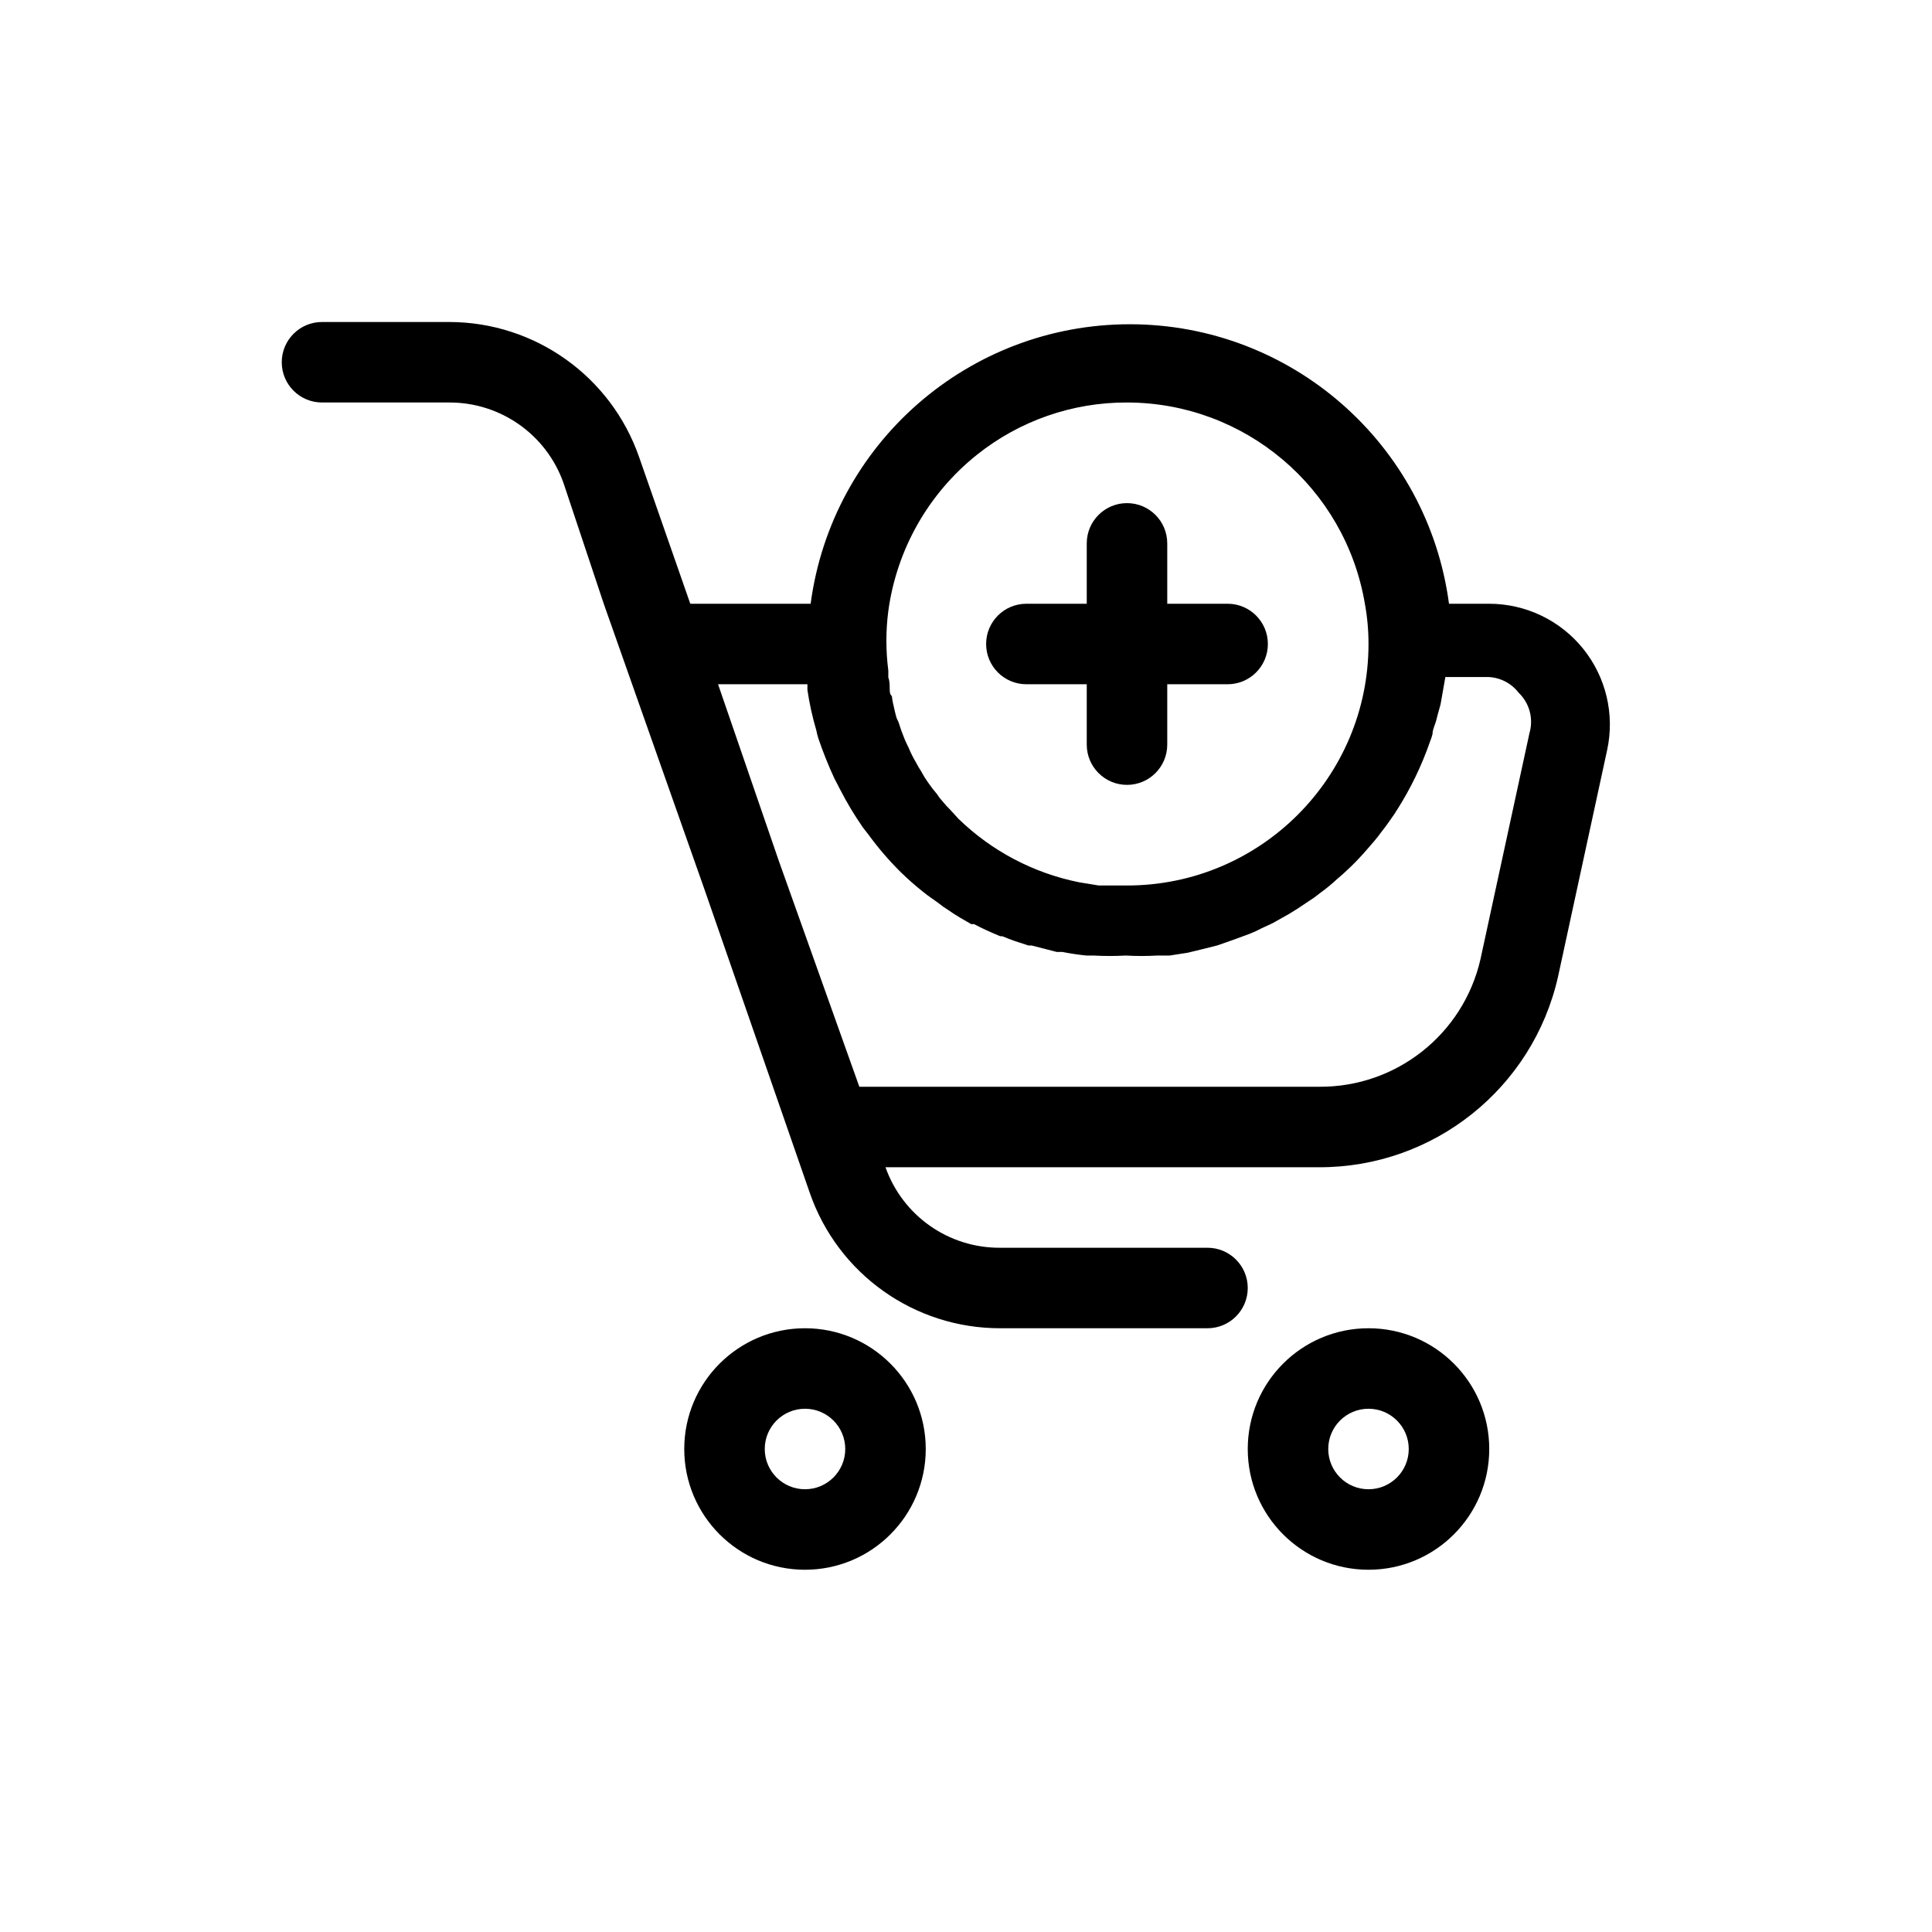
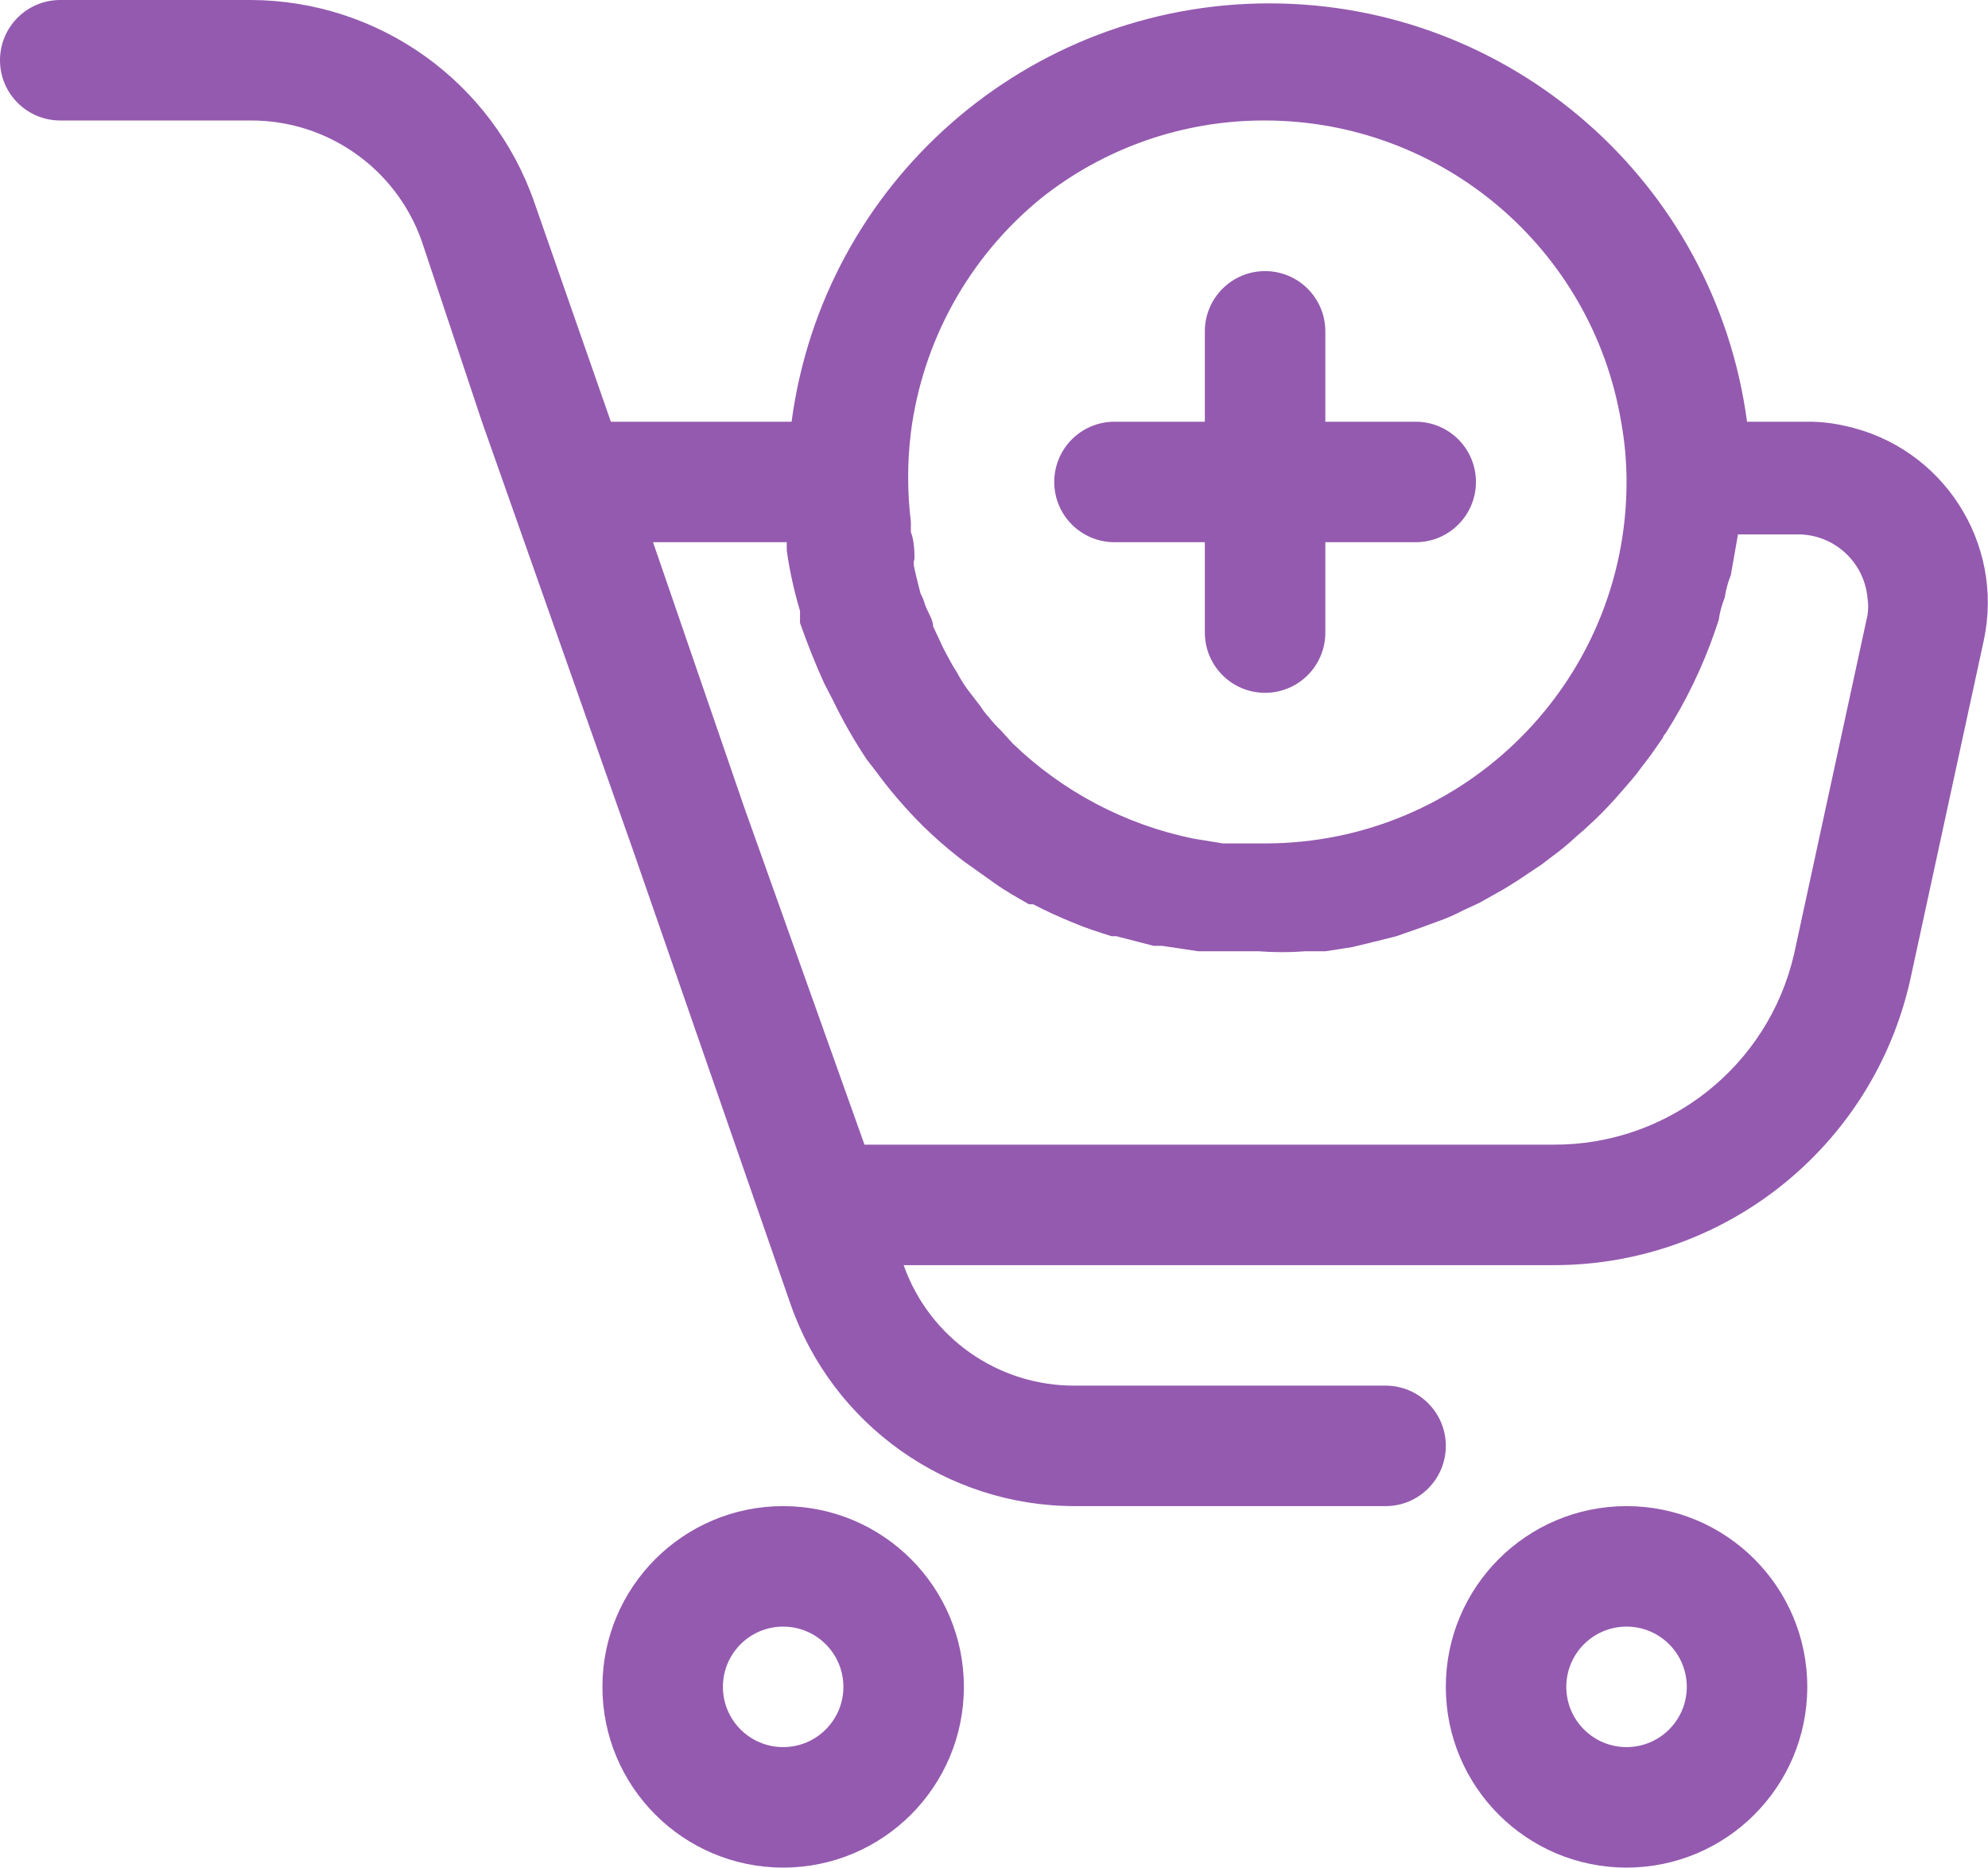
- <svg xmlns="http://www.w3.org/2000/svg" data-name="Your Icons" id="Your_Icons" viewBox="0 0 48 48">
-   <path d="M37,15h-1a8,8,0,0,0-15.86,0H17.15l-1.27-3.64A5,5,0,0,0,11.16,8H8a1,1,0,0,0,0,2h3.16A3,3,0,0,1,14,12l1,3h0l2.5,7.09,2.62,7.55A5,5,0,0,0,24.85,33H30a1,1,0,0,0,0-2H24.85A3,3,0,0,1,22,29H32.77a6.07,6.07,0,0,0,5.94-4.74l1.22-5.63A3,3,0,0,0,37,15ZM24.27,11.3A5.94,5.94,0,0,1,28,10a6,6,0,0,1,5.91,5A5.47,5.47,0,0,1,34,16a6,6,0,0,1-6,6q-.3,0-.6,0h-.1l-.49-.08h0a6,6,0,0,1-3-1.58l-.2-.22a2.09,2.09,0,0,1-.2-.22,1.09,1.09,0,0,1-.13-.17,3.4,3.4,0,0,1-.23-.3,2.26,2.26,0,0,1-.16-.26c-.05-.08-.1-.16-.14-.24a2.7,2.7,0,0,1-.17-.34l-.09-.19c-.05-.12-.1-.25-.14-.38s-.05-.12-.07-.17-.07-.27-.1-.41,0-.12-.05-.18,0-.28-.06-.43l0-.17a5.74,5.74,0,0,1,0-1.48A6,6,0,0,1,24.27,11.3ZM38,18.21l-1.22,5.63a4.08,4.08,0,0,1-4,3.16H21.35l-2-5.61L17.84,17h2.22l0,.14a7.26,7.26,0,0,0,.22,1,1.94,1.94,0,0,0,.05.2,10,10,0,0,0,.4,1l.14.27a8.24,8.24,0,0,0,.57.95l.14.18a7.67,7.67,0,0,0,.79.92,7,7,0,0,0,.58.51c.12.1.25.18.37.27a2.07,2.07,0,0,0,.24.17c.18.13.38.24.57.35l.07,0c.21.11.43.21.65.3l.05,0c.21.09.43.16.65.23l.08,0,.62.16.14,0q.3.06.6.09l.18,0a7.14,7.14,0,0,0,.8,0,6.68,6.68,0,0,0,.78,0l.31,0,.45-.07.37-.09.36-.09.4-.14.3-.11a3,3,0,0,0,.41-.18l.26-.12.41-.23.21-.13.42-.28.17-.13a4.12,4.12,0,0,0,.4-.33l.15-.13c.13-.12.26-.24.38-.37l.12-.13c.12-.14.25-.28.36-.42l.09-.12c.12-.15.23-.31.34-.47a.56.56,0,0,1,.05-.08,8.08,8.08,0,0,0,.82-1.7,1.27,1.27,0,0,0,.06-.18c0-.12.07-.24.1-.37s.07-.25.1-.37l.06-.34.06-.34h1a1,1,0,0,1,.82.39A1,1,0,0,1,38,18.21Z" />
-   <path d="M23,36a3,3,0,1,0-3,3A3,3,0,0,0,23,36Zm-4,0a1,1,0,1,1,1,1A1,1,0,0,1,19,36Z" />
-   <path d="M37,36a3,3,0,1,0-3,3A3,3,0,0,0,37,36Zm-4,0a1,1,0,1,1,1,1A1,1,0,0,1,33,36Z" />
-   <path d="M25.5,17H27v1.5a1,1,0,0,0,2,0V17h1.5a1,1,0,0,0,0-2H29V13.5a1,1,0,0,0-2,0V15H25.5a1,1,0,0,0,0,2Z" />
+ <svg xmlns="http://www.w3.org/2000/svg" id="Your_Icons" data-name="Your Icons" viewBox="0 0 33 31">
+   <defs>
+     <style>.cls-1{fill:#945aaf;}</style>
+   </defs>
+   <path class="cls-1" d="M30,7H29A8,8,0,0,0,13.14,7h-3L8.87,3.36A5,5,0,0,0,4.16,0H1A1,1,0,0,0,1,2H4.16A3,3,0,0,1,7,4L8,7H8l2.5,7.09,2.62,7.55A5,5,0,0,0,17.85,25H23a1,1,0,0,0,0-2H17.85A3,3,0,0,1,15,21H25.77a6.06,6.06,0,0,0,5.94-4.74l1.22-5.63a3,3,0,0,0-2.3-3.56A2.7,2.7,0,0,0,30,7ZM17.27,3.3A5.94,5.94,0,0,1,21,2a6,6,0,0,1,5.91,5A5.55,5.55,0,0,1,27,8a6,6,0,0,1-6,6h-.7l-.49-.08h0a6.07,6.07,0,0,1-3-1.58l-.2-.22a2.09,2.09,0,0,1-.2-.22,1.09,1.09,0,0,1-.13-.17l-.23-.3a2.26,2.26,0,0,1-.16-.26c-.05-.08-.1-.16-.14-.24a3.59,3.59,0,0,1-.17-.34l-.09-.19c0-.12-.1-.25-.14-.38a.87.87,0,0,0-.07-.17s-.07-.27-.1-.41,0-.12,0-.18,0-.28-.06-.43V8.66a6.11,6.11,0,0,1,0-1.48A6,6,0,0,1,17.27,3.3ZM31,10.21l-1.22,5.63a4.08,4.08,0,0,1-4,3.16H14.35l-2-5.61L10.84,9h2.22v.14a6.86,6.86,0,0,0,.22,1v.2c.12.34.25.67.4,1l.14.27a8.24,8.24,0,0,0,.57,1l.14.18a7.67,7.67,0,0,0,.79.92,7,7,0,0,0,.58.51c.12.1.25.18.37.27l.24.17c.18.13.38.24.57.35h.07c.21.11.43.21.65.3h0c.21.09.43.16.65.23h.08l.62.16h.14l.6.09h1a5.08,5.08,0,0,0,.78,0H22l.45-.07.37-.09.36-.09.4-.14.3-.11a3,3,0,0,0,.41-.18l.26-.12.41-.23.21-.13.42-.28.17-.13a4.12,4.12,0,0,0,.4-.33l.15-.13c.13-.12.26-.24.38-.37l.12-.13c.12-.14.25-.28.36-.42l.09-.12c.12-.15.23-.31.34-.47a.22.22,0,0,1,.05-.08,8.08,8.08,0,0,0,.82-1.7l.06-.18a1.56,1.56,0,0,1,.1-.37,1.56,1.56,0,0,1,.1-.37l.06-.34.06-.34h1A1.16,1.16,0,0,1,31,9.93.88.88,0,0,1,31,10.21Z" />
+   <path class="cls-1" d="M16,28a3,3,0,1,0-3,3A3,3,0,0,0,16,28Zm-4,0a1,1,0,1,1,1,1A1,1,0,0,1,12,28Z" />
+   <path class="cls-1" d="M30,28a3,3,0,1,0-3,3A3,3,0,0,0,30,28Zm-4,0a1,1,0,1,1,1,1A1,1,0,0,1,26,28Z" />
+   <path class="cls-1" d="M18.5,9H20v1.5a1,1,0,0,0,2,0V9h1.5a1,1,0,0,0,0-2H22V5.5a1,1,0,0,0-2,0V7H18.5a1,1,0,0,0,0,2Z" />
</svg>
